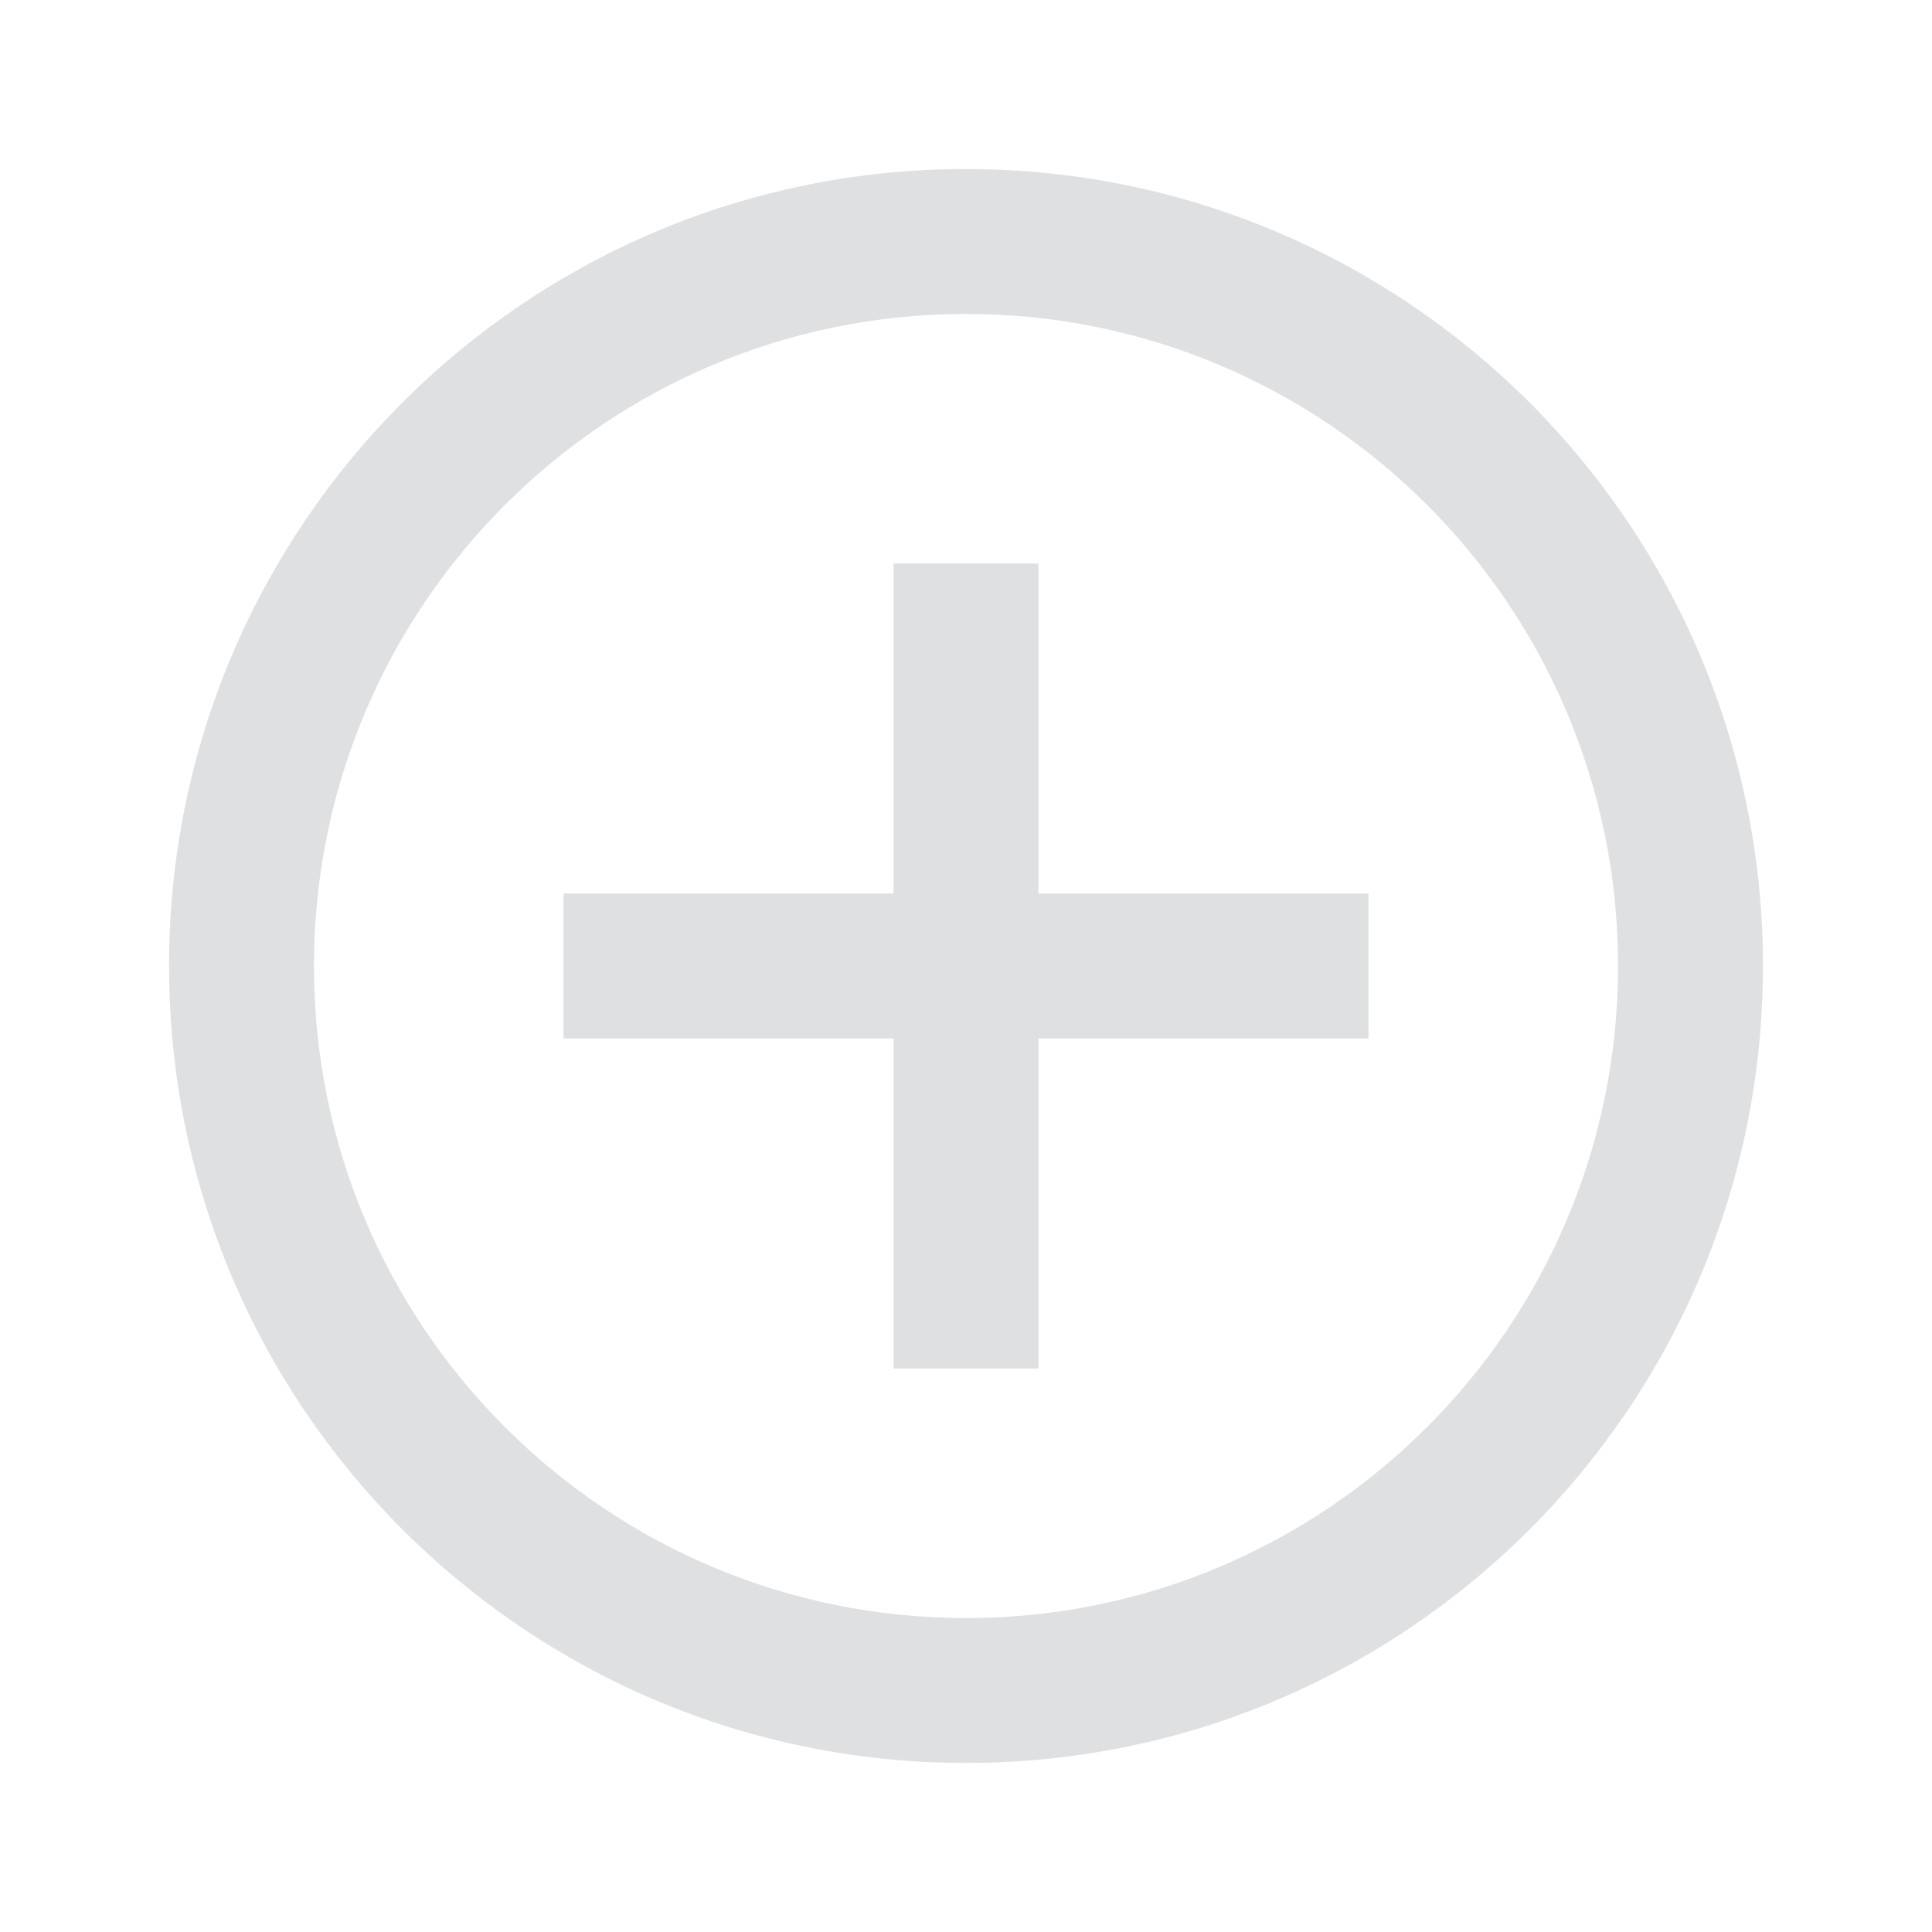
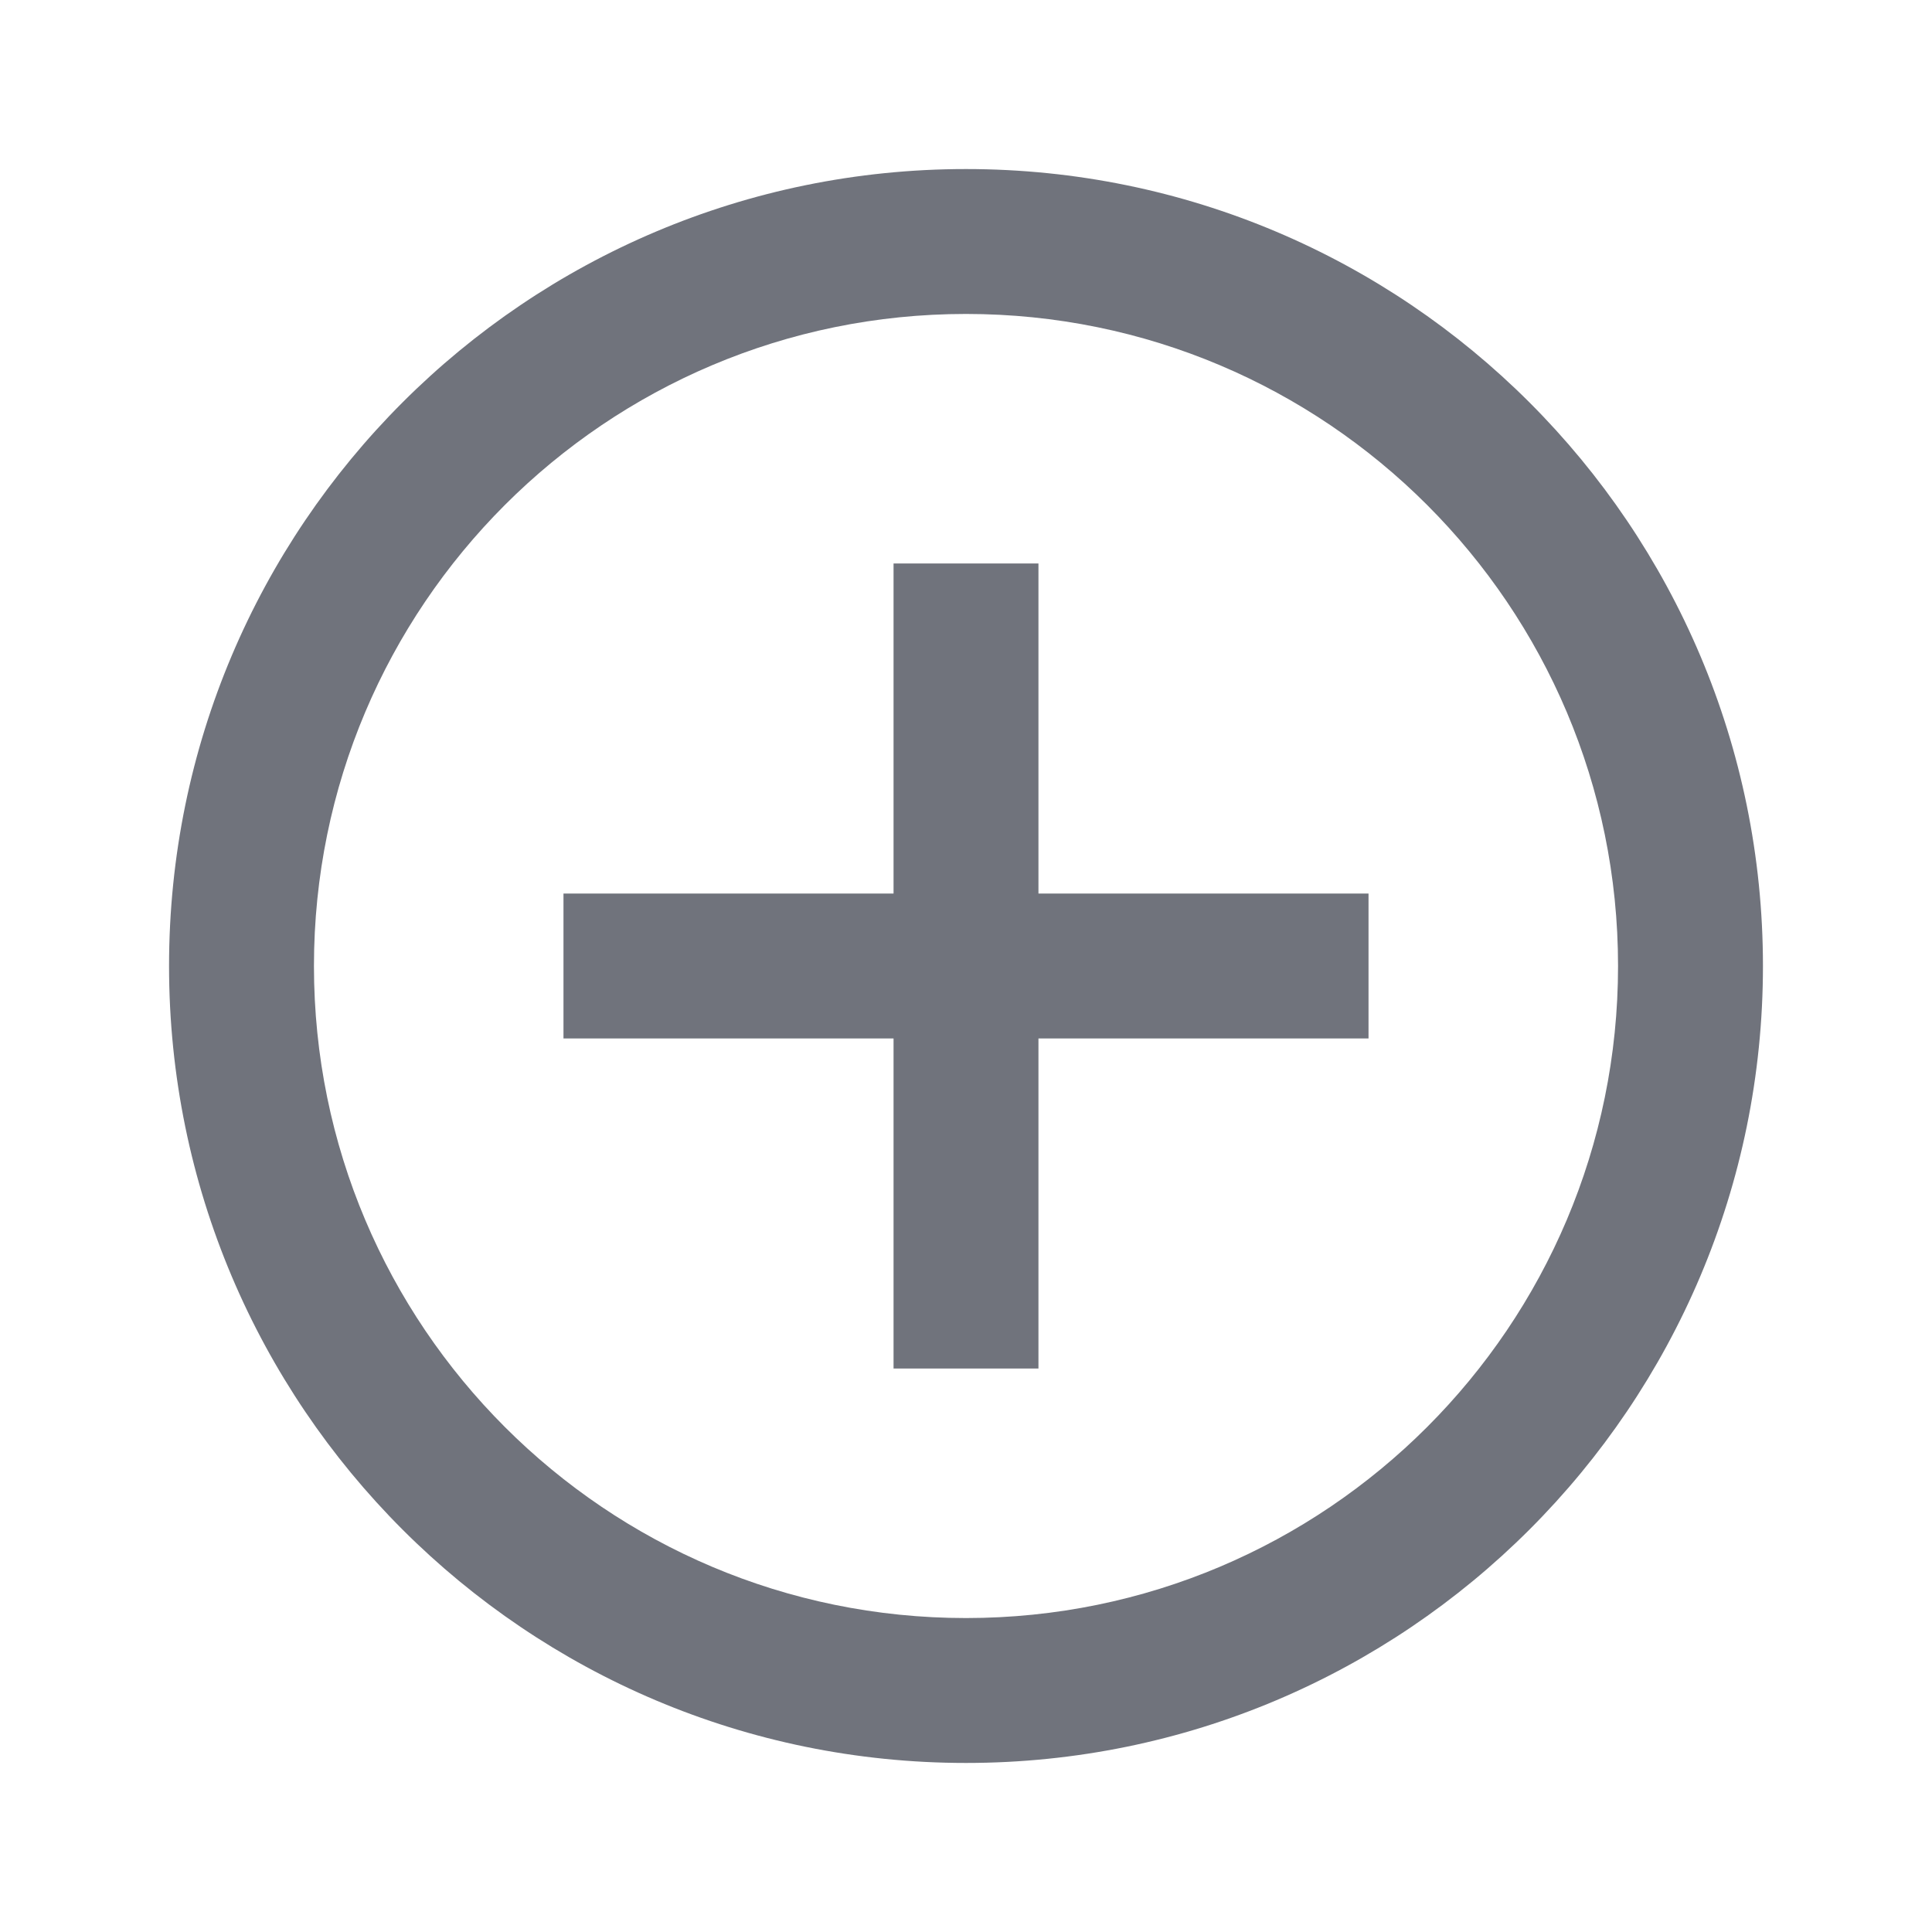
<svg xmlns="http://www.w3.org/2000/svg" width="32" height="32" viewBox="0 0 32 32" fill="none">
  <mask id="mask0_2551_86397" style="mask-type:alpha" maskUnits="userSpaceOnUse" x="0" y="0" width="32" height="32">
    <path fill-rule="evenodd" clip-rule="evenodd" d="M14.8 17.2V22.667H17.2V17.2H22.667V14.8H17.2V9.333H14.8V14.8H9.333V17.2H14.8Z" fill="#171719" />
    <path fill-rule="evenodd" clip-rule="evenodd" d="M16 5.2C10.035 5.2 5.2 10.035 5.2 16C5.2 21.965 10.035 26.8 16 26.8C21.965 26.8 26.8 21.965 26.8 16C26.8 10.035 21.965 5.2 16 5.2ZM2.8 16C2.8 8.71 8.71 2.8 16 2.8C23.29 2.8 29.2 8.71 29.2 16C29.2 23.29 23.29 29.2 16 29.2C8.71 29.2 2.8 23.29 2.8 16Z" fill="#171719" />
  </mask>
  <g mask="url(#mask0_2551_86397)">
-     <rect width="32" height="32" fill="#70737C" fill-opacity="0.22" />
+     <rect width="32" height="32" fill="#70737C" fillOpacity="0.22" />
  </g>
</svg>
